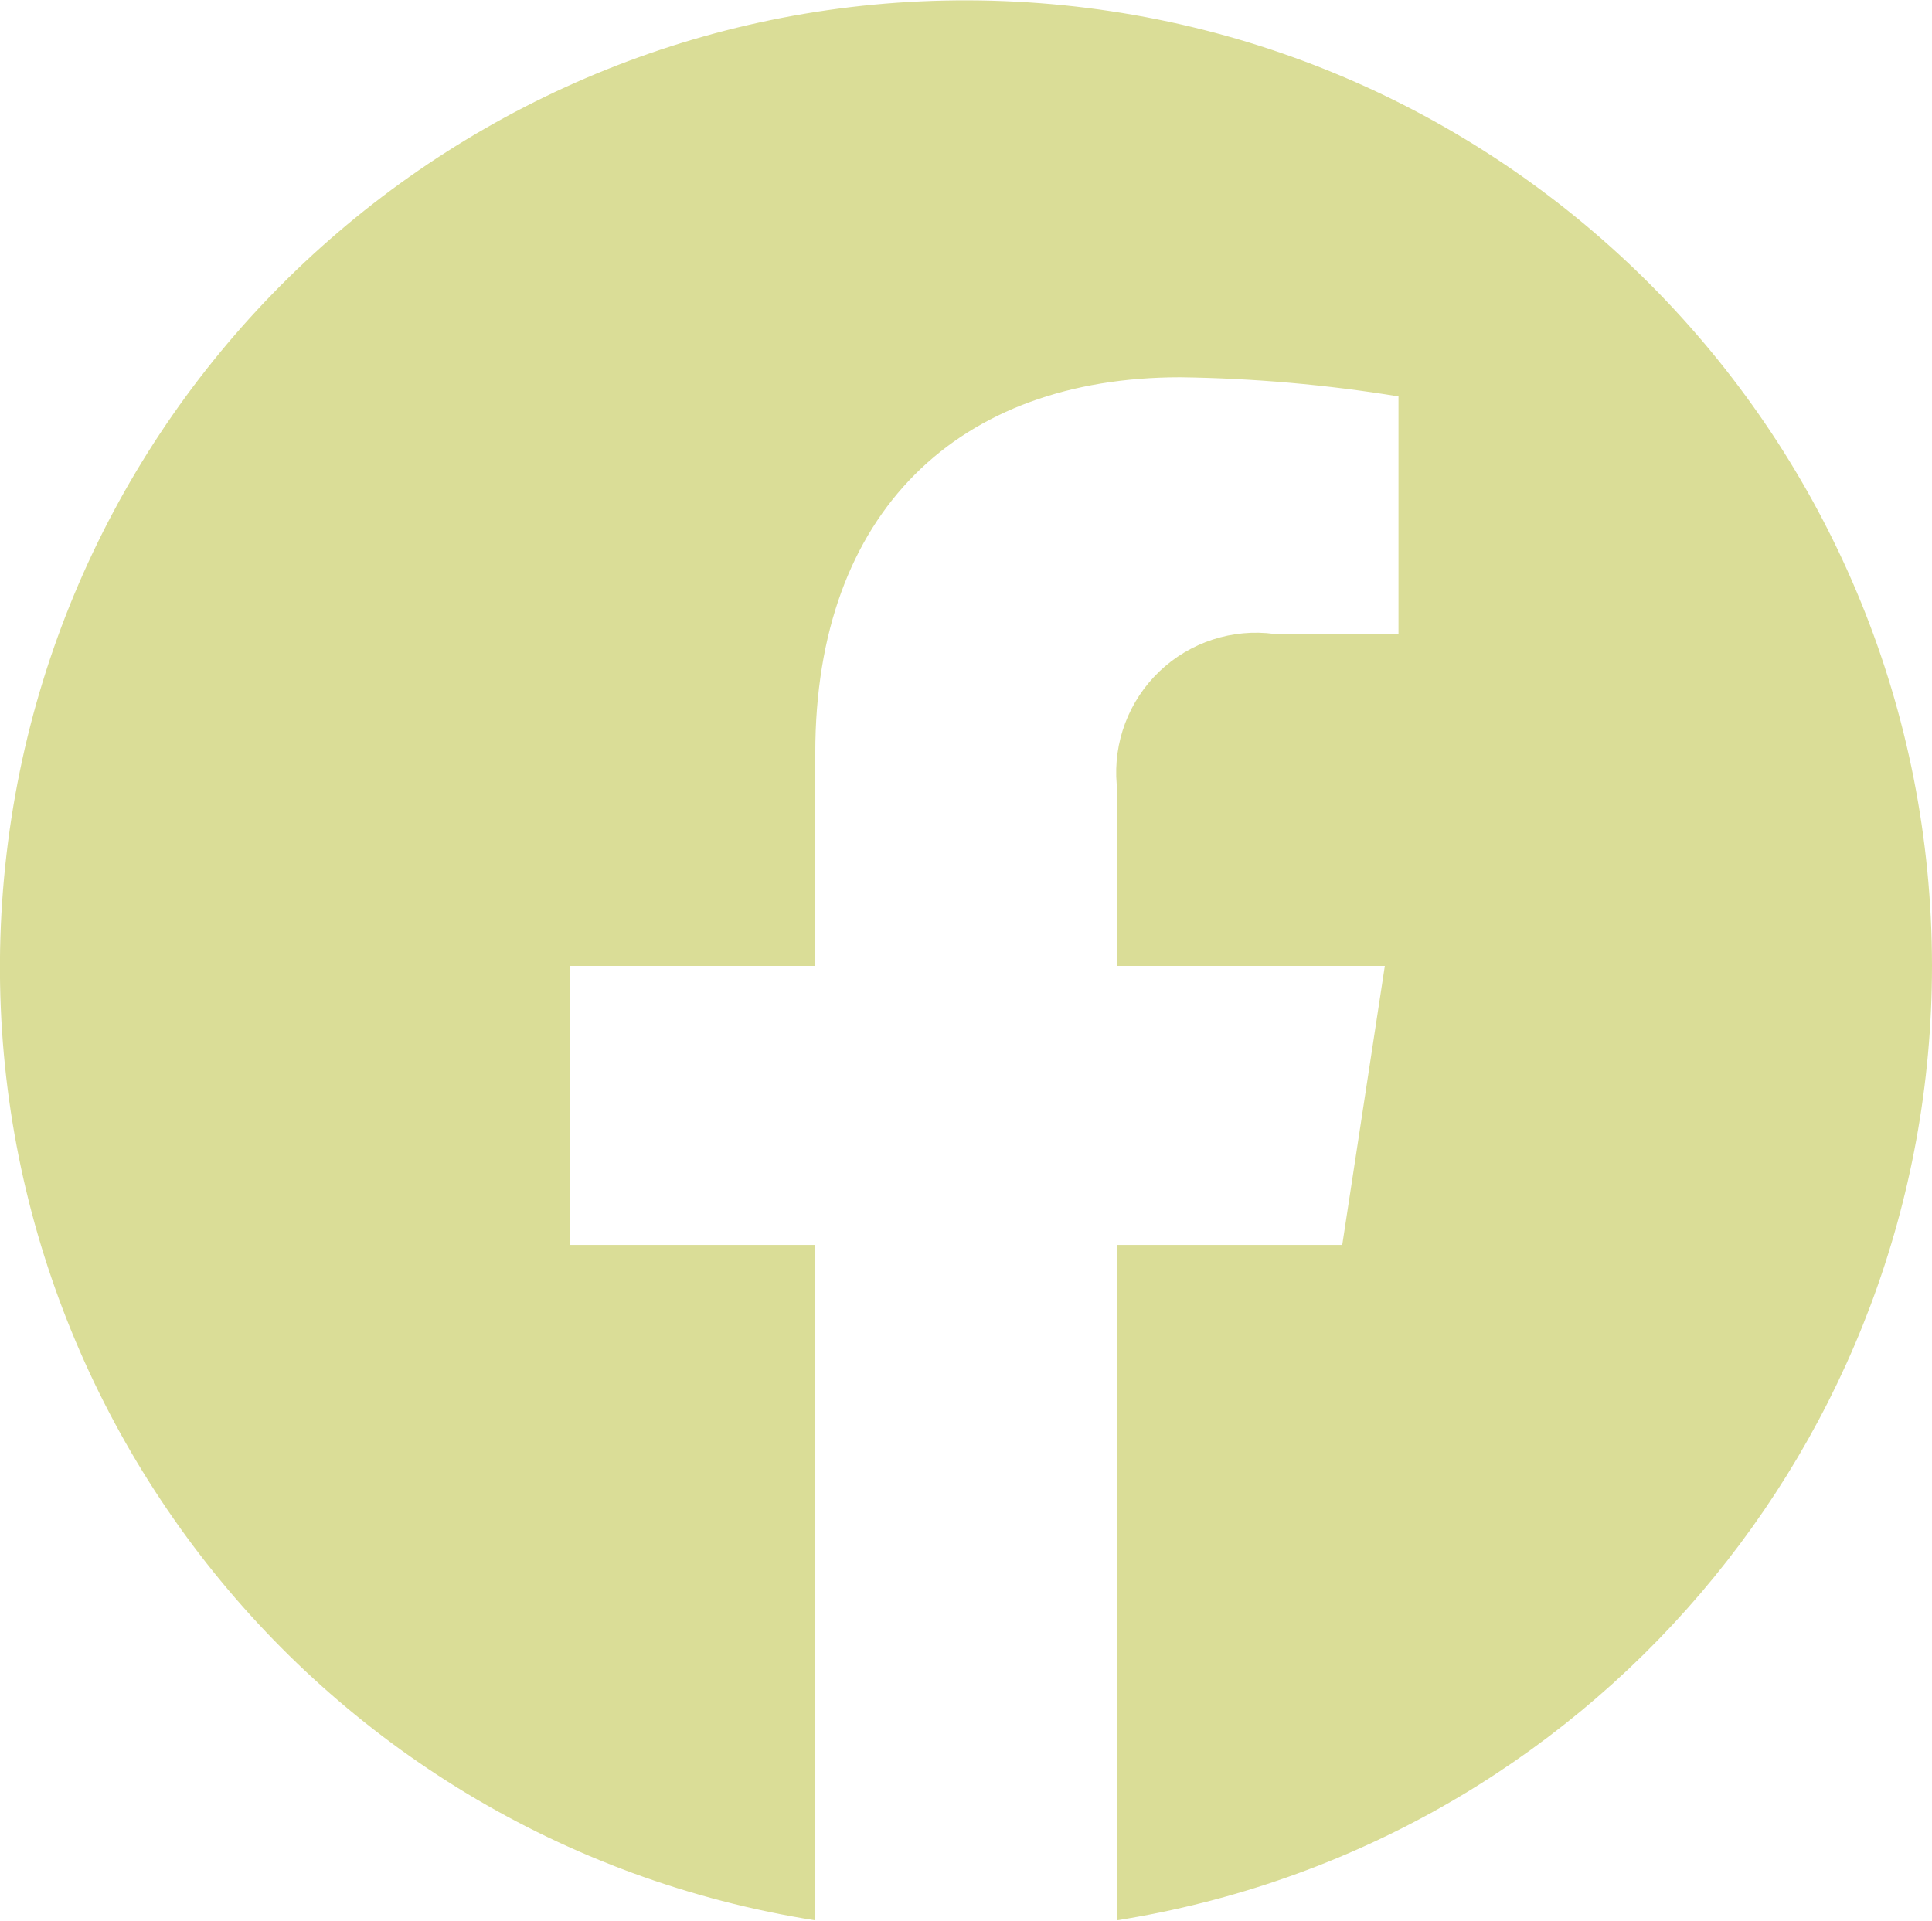
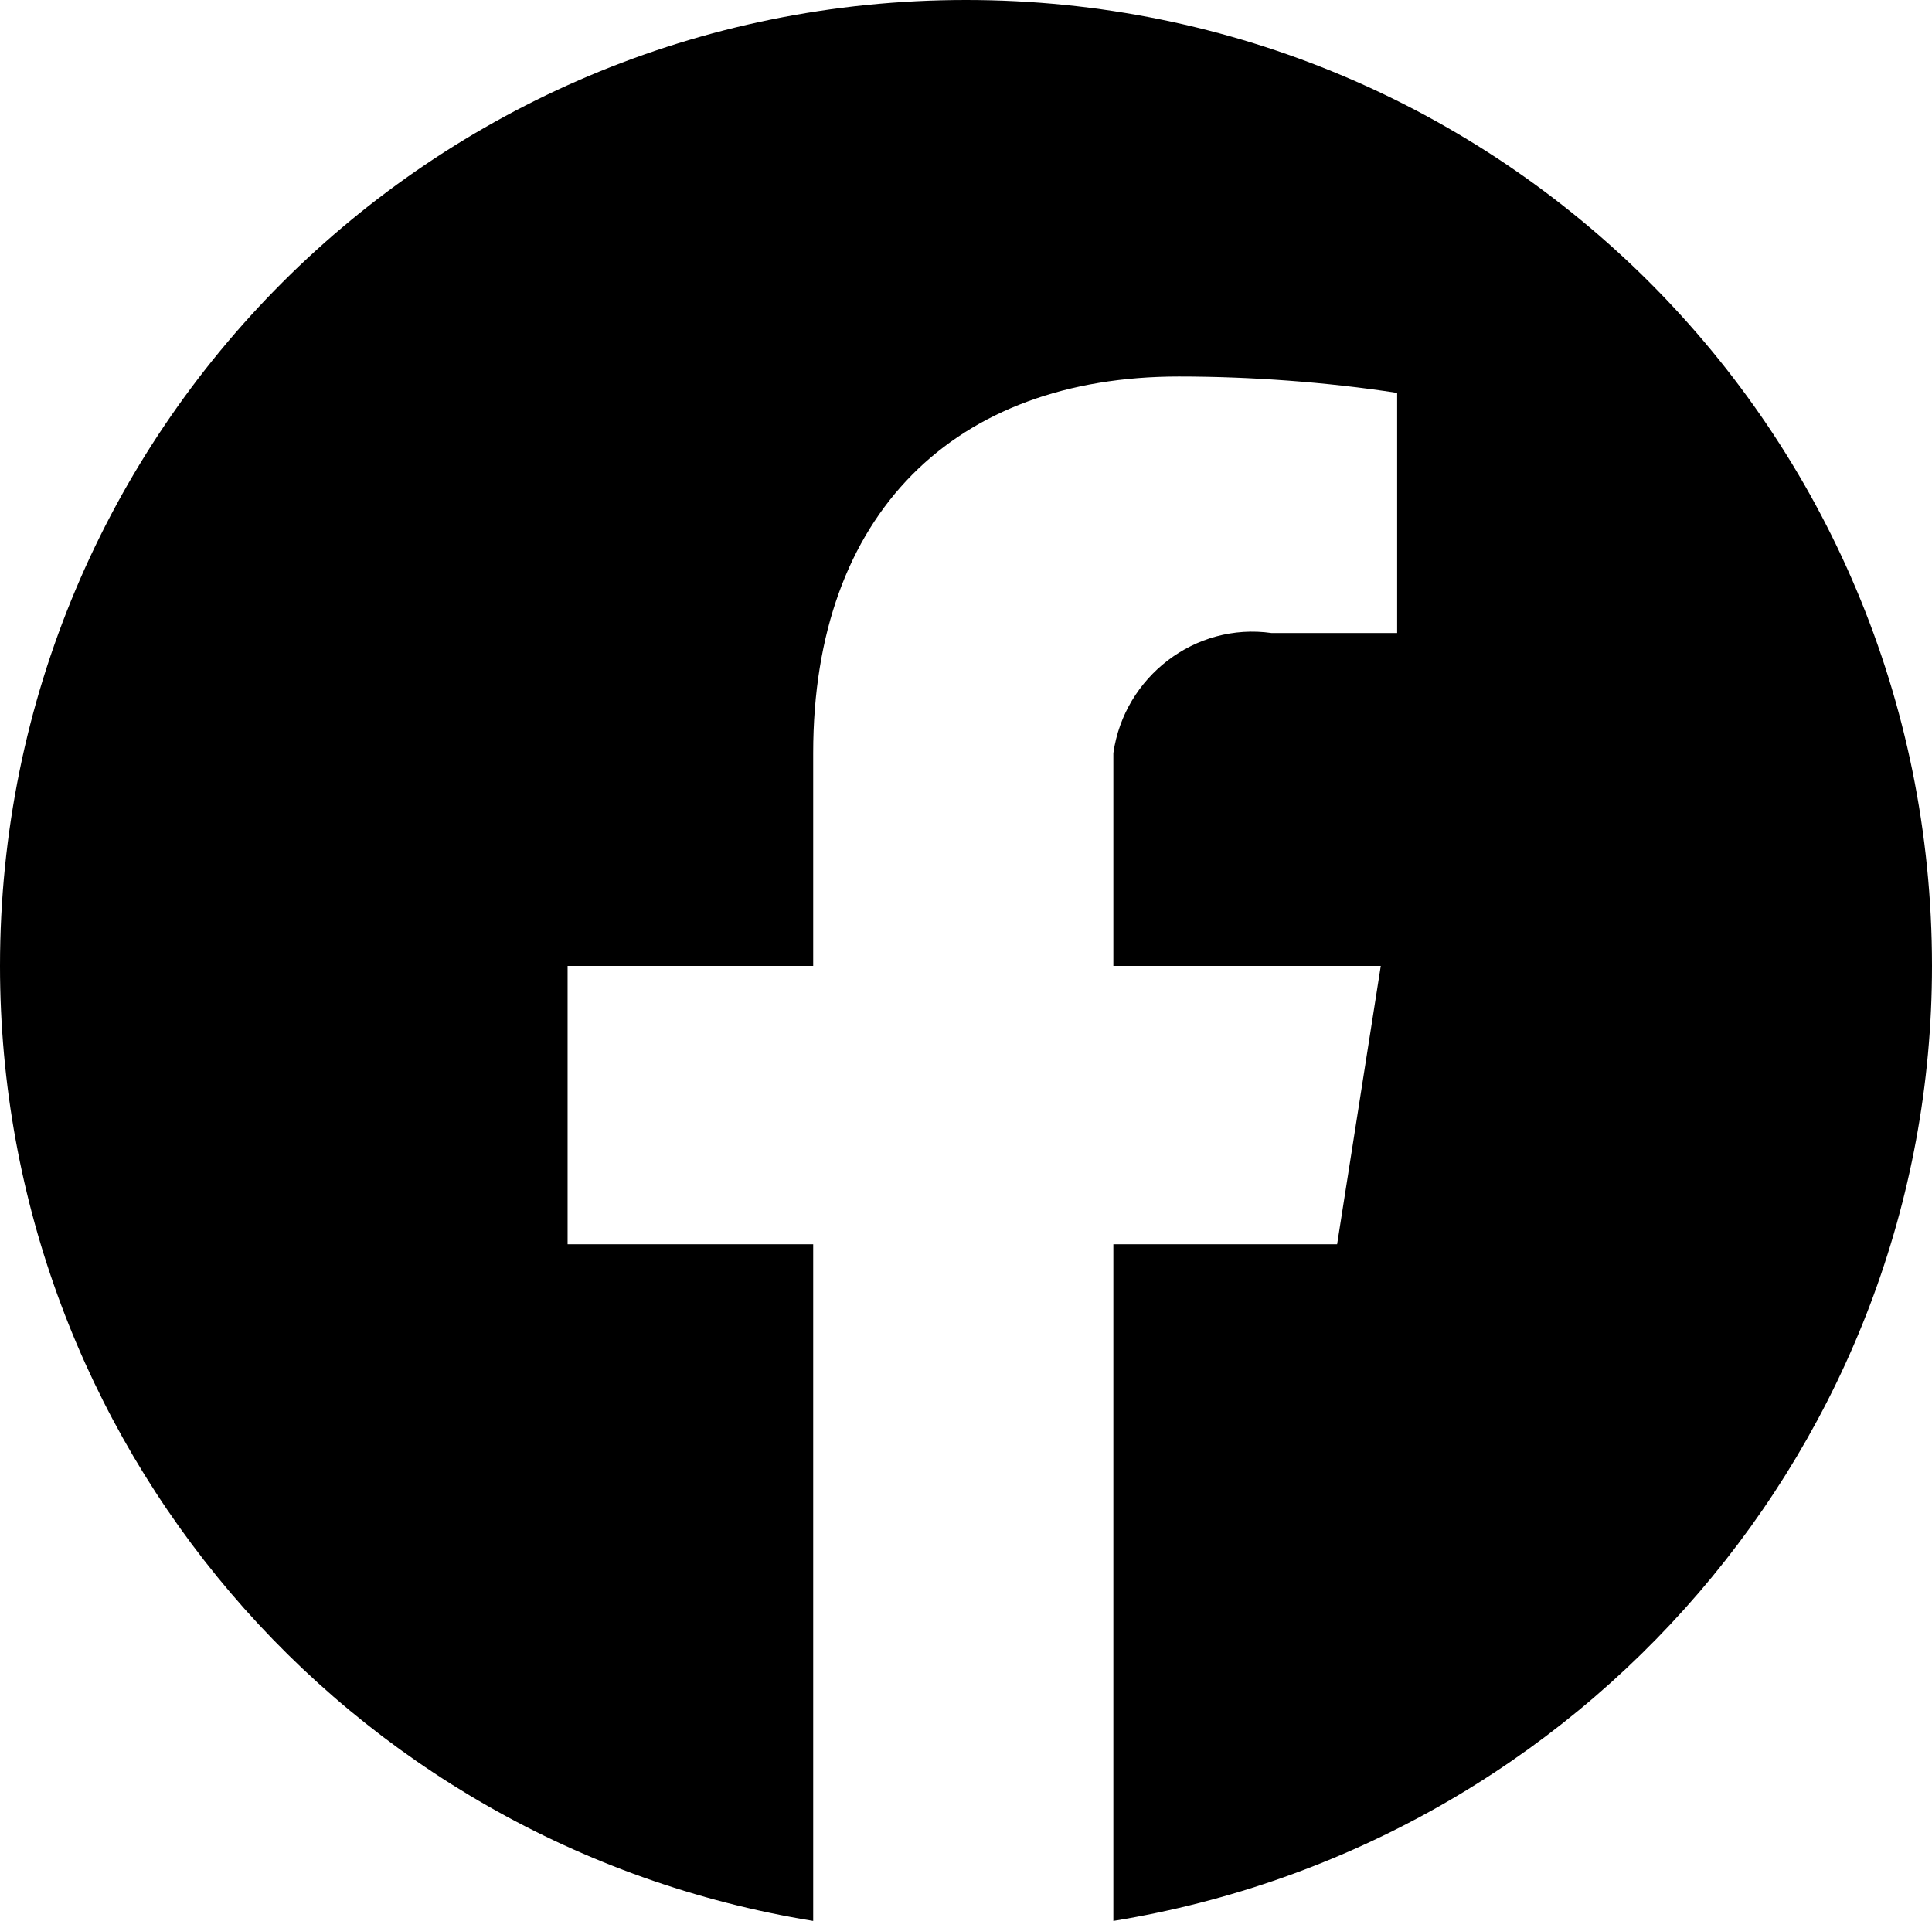
- <svg xmlns="http://www.w3.org/2000/svg" viewBox="0 0 35.38 35.17">
-   <defs>
-     <style>.cls-1{fill:#dadd97;}</style>
-   </defs>
-   <g id="Layer_2" data-name="Layer 2">
+ <svg xmlns="http://www.w3.org/2000/svg" version="1.1" id="Layer_1" x="0px" y="0px" viewBox="0 0 35.4 35.2" style="enable-background:new 0 0 35.4 35.2;" xml:space="preserve">
+   <g>
    <g id="ELEMENTS">
-       <path class="cls-1" d="M35.38,17.69A17.69,17.69,0,1,0,14.93,35.17V22.8h-4.5V17.69h4.5v-3.9c0-4.43,2.64-6.88,6.68-6.88a27,27,0,0,1,4,.35v4.35H23.34a2.56,2.56,0,0,0-2.89,2.76v3.32h4.91l-.78,5.11H20.45V35.17A17.7,17.7,0,0,0,35.38,17.69Z" />
+       <path d="M35.4,17.7C35.4,7.9,27.5,0,17.7,0S0,7.9,0,17.7c0,8.7,6.3,16.1,14.9,17.5V22.8h-4.5v-5.1h4.5v-3.9c0-4.4,2.6-6.9,6.7-6.9    c1.3,0,2.7,0.1,4,0.3v4.4h-2.3c-1.4-0.2-2.7,0.8-2.9,2.2c0,0.2,0,0.4,0,0.6v3.3h4.9l-0.8,5.1h-4.1v12.4    C29,33.8,35.4,26.4,35.4,17.7z" />
    </g>
  </g>
</svg>
